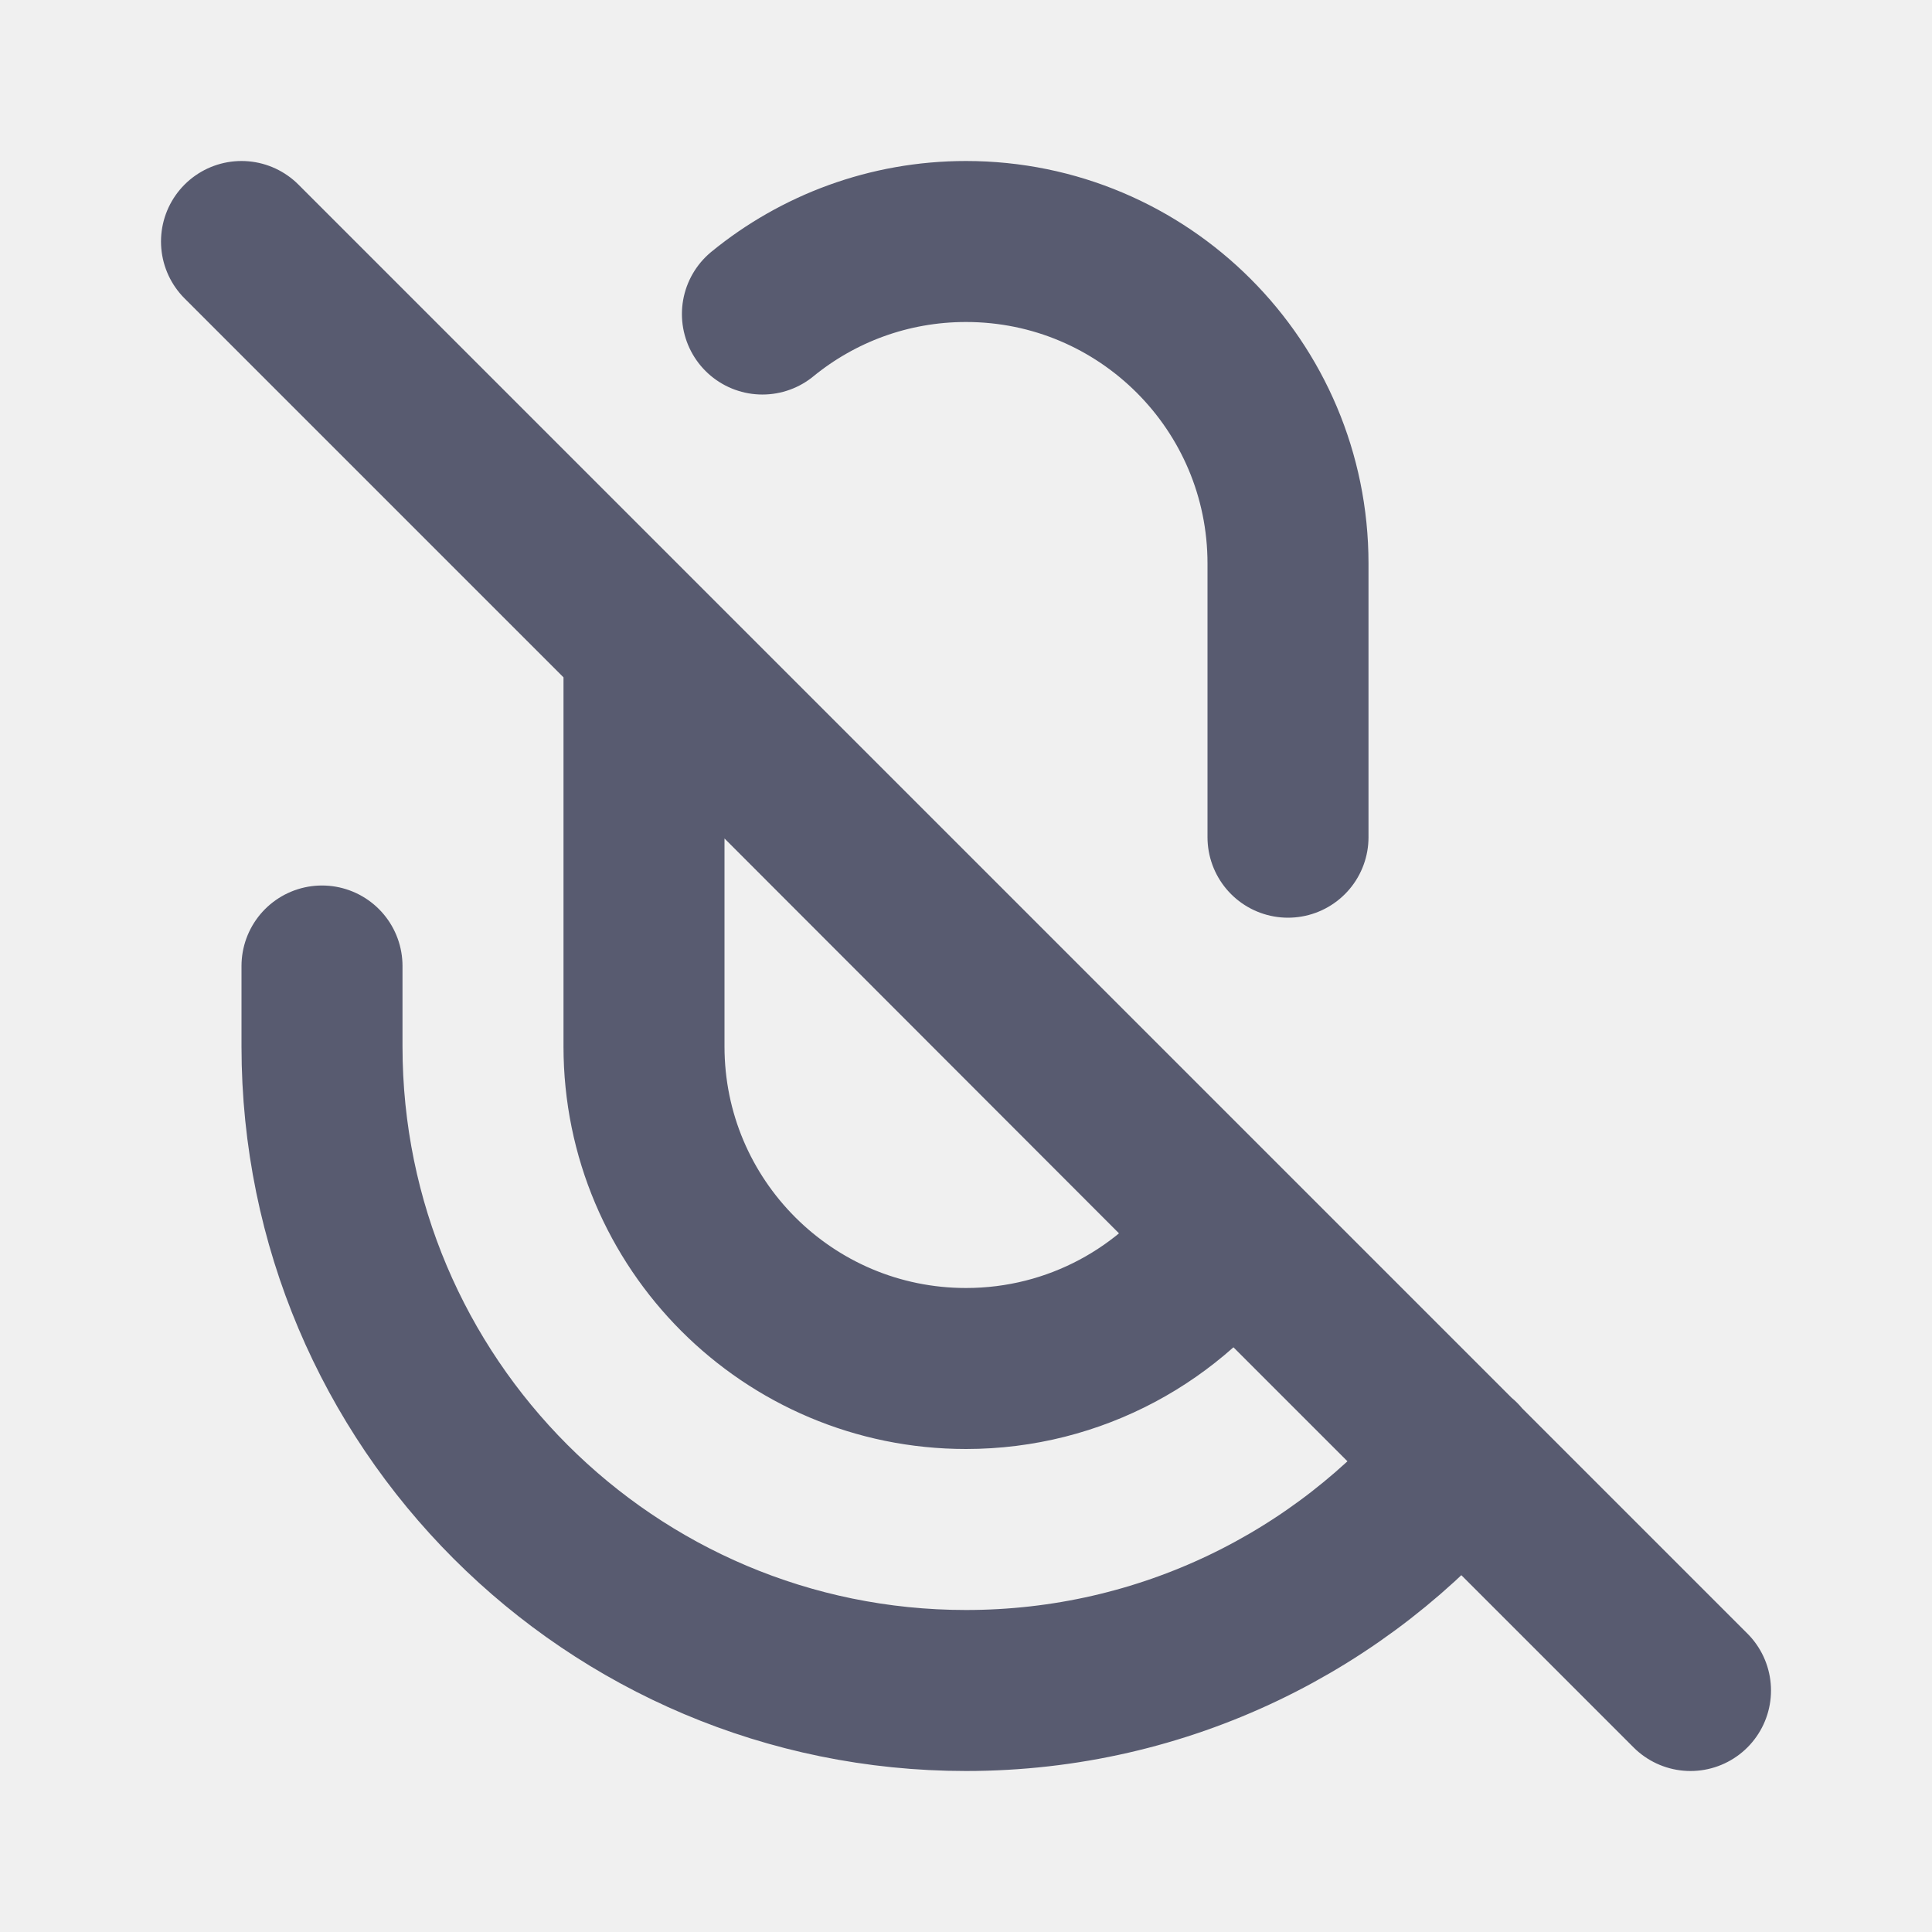
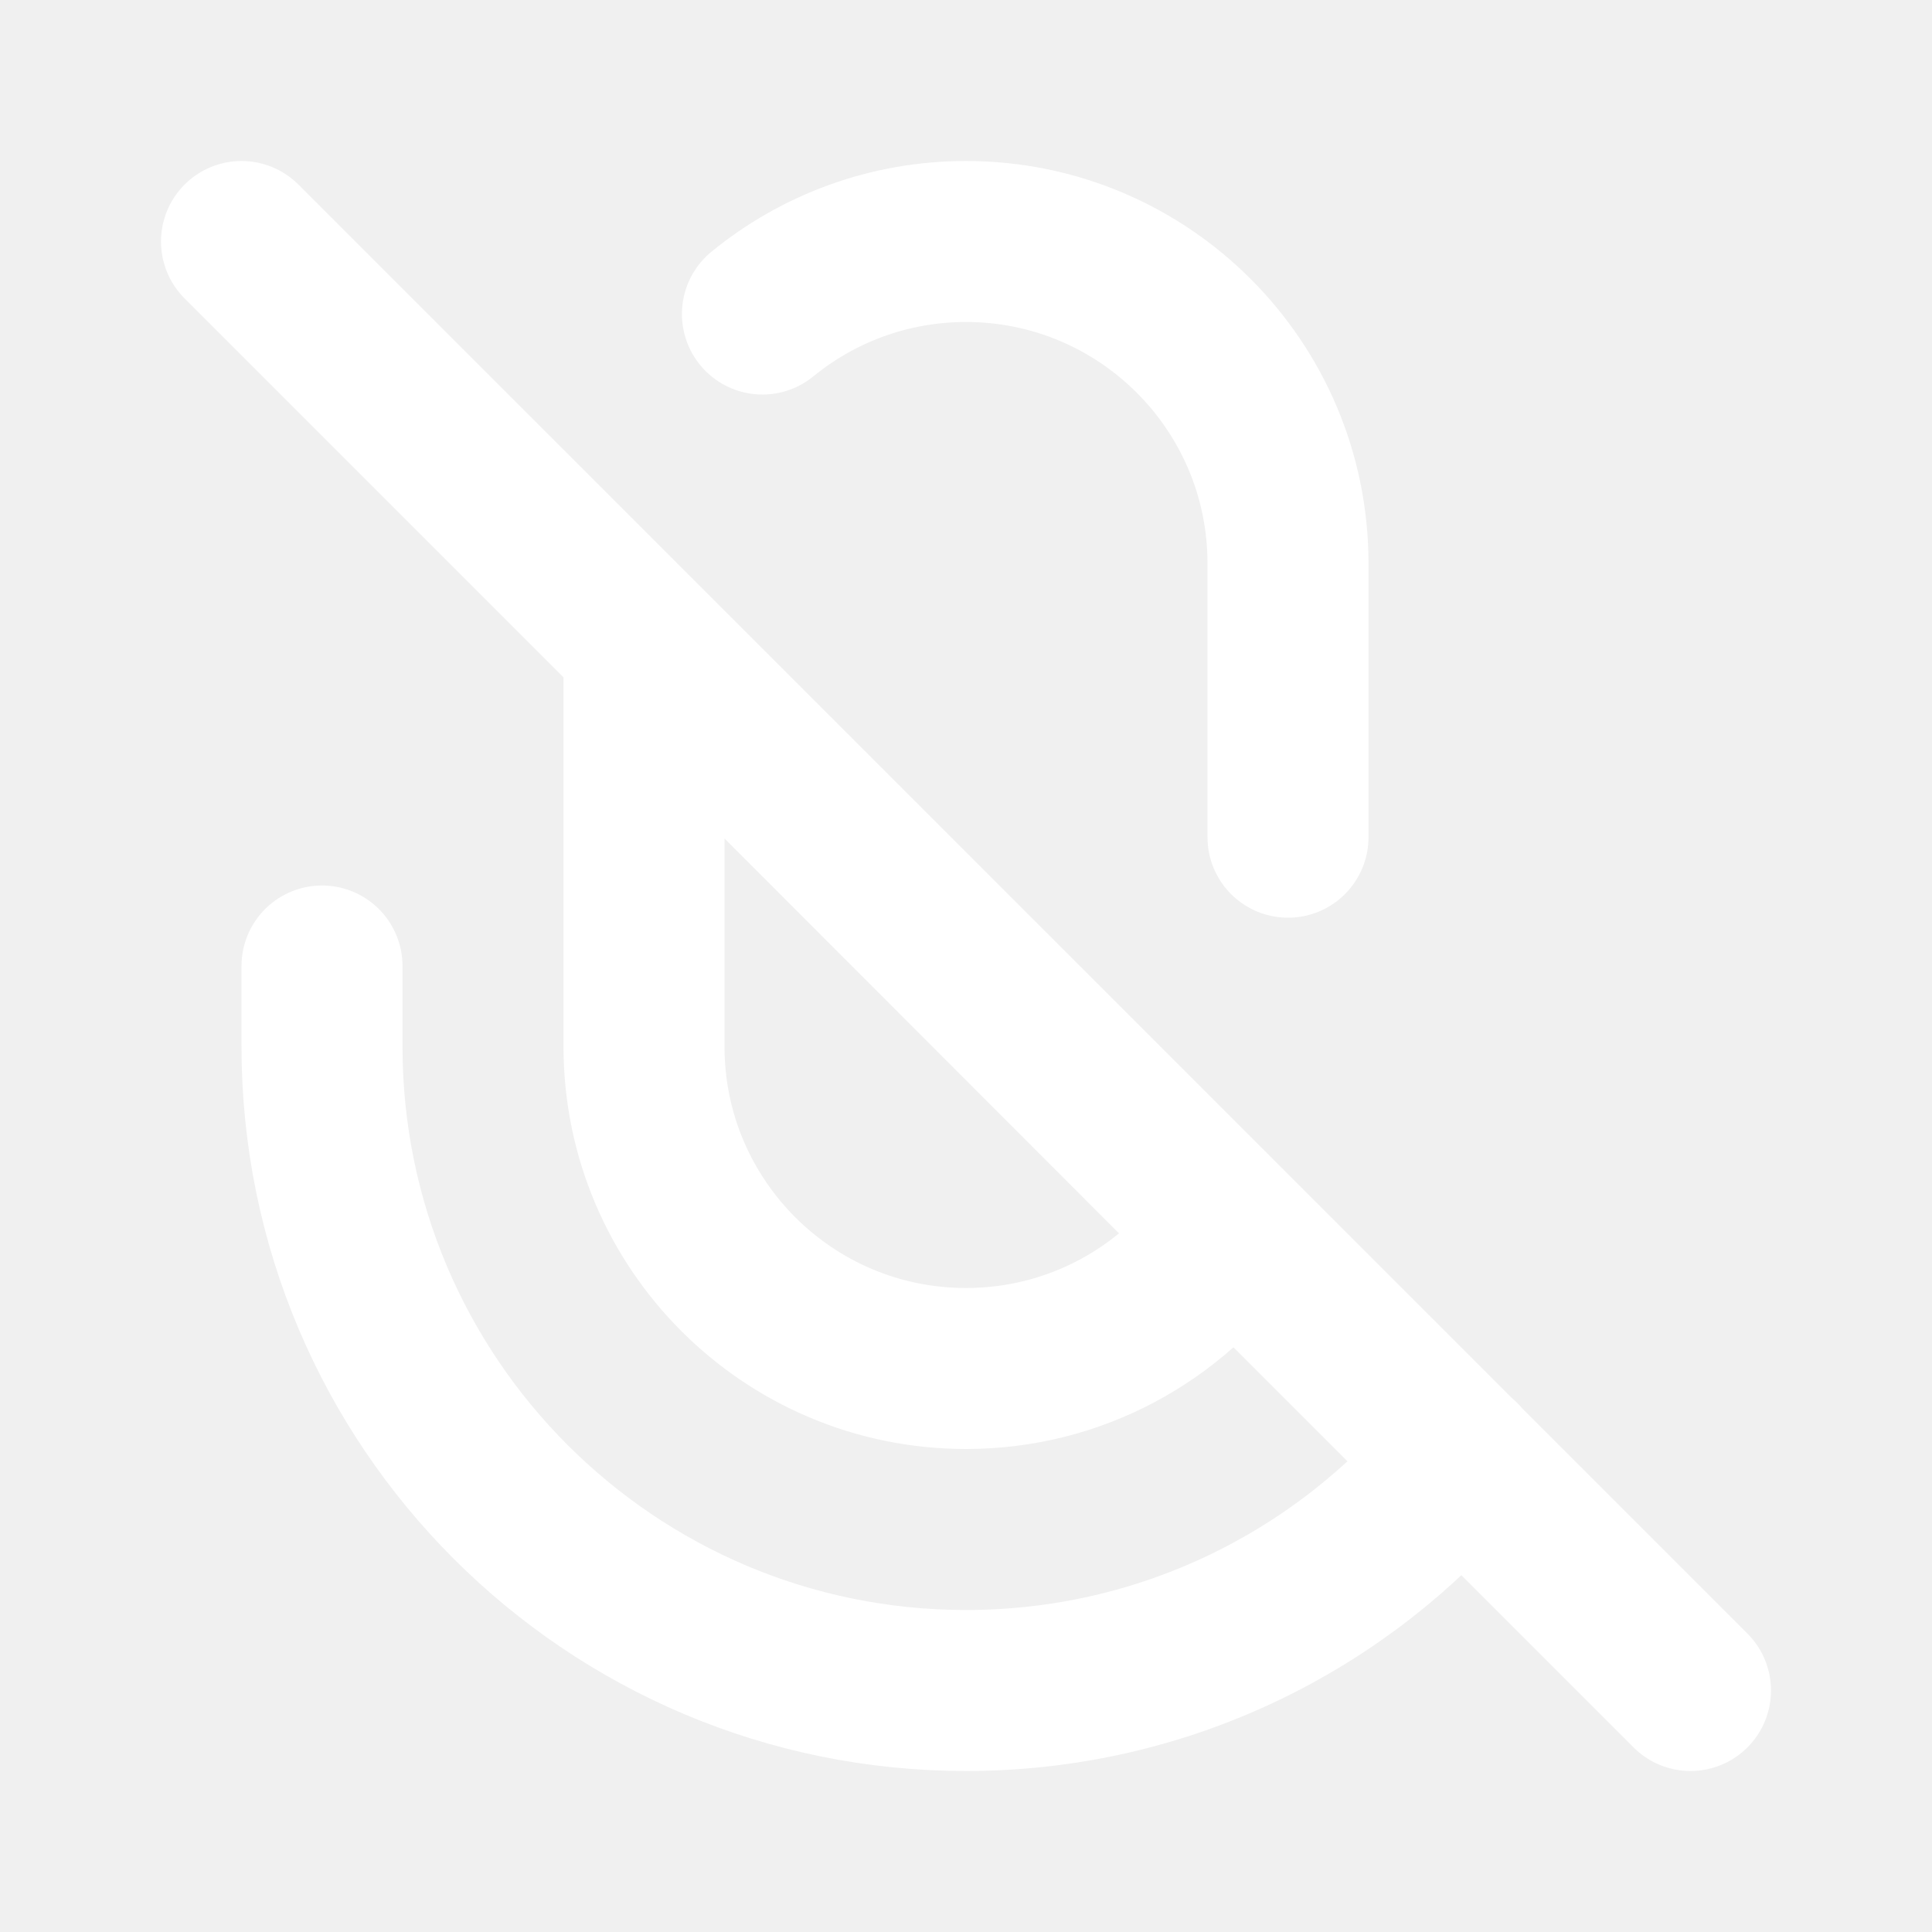
<svg xmlns="http://www.w3.org/2000/svg" width="800px" height="800px" viewBox="0 0 24 24" fill="none">
-   <path d="M16 10.4V7C16 4.791 14.209 3 12 3C11.041 3 10.16 3.338 9.471 3.901M4 12V13C4 17.418 7.582 21 12 21C14.465 21 16.67 19.885 18.138 18.132M3 3L21 21M12 17C9.791 17 8 15.209 8 13V8L15.281 15.288C14.559 16.323 13.358 17 12 17Z" stroke="#585b70" stroke-width="2" stroke-linecap="round" stroke-linejoin="round" />
+   <path d="M16 10.4V7C16 4.791 14.209 3 12 3C11.041 3 10.16 3.338 9.471 3.901M4 12V13C4 17.418 7.582 21 12 21C14.465 21 16.67 19.885 18.138 18.132M3 3L21 21M12 17C9.791 17 8 15.209 8 13V8L15.281 15.288C14.559 16.323 13.358 17 12 17Z" stroke="#ffffff" stroke-width="2" stroke-linecap="round" stroke-linejoin="round" />
</svg>
